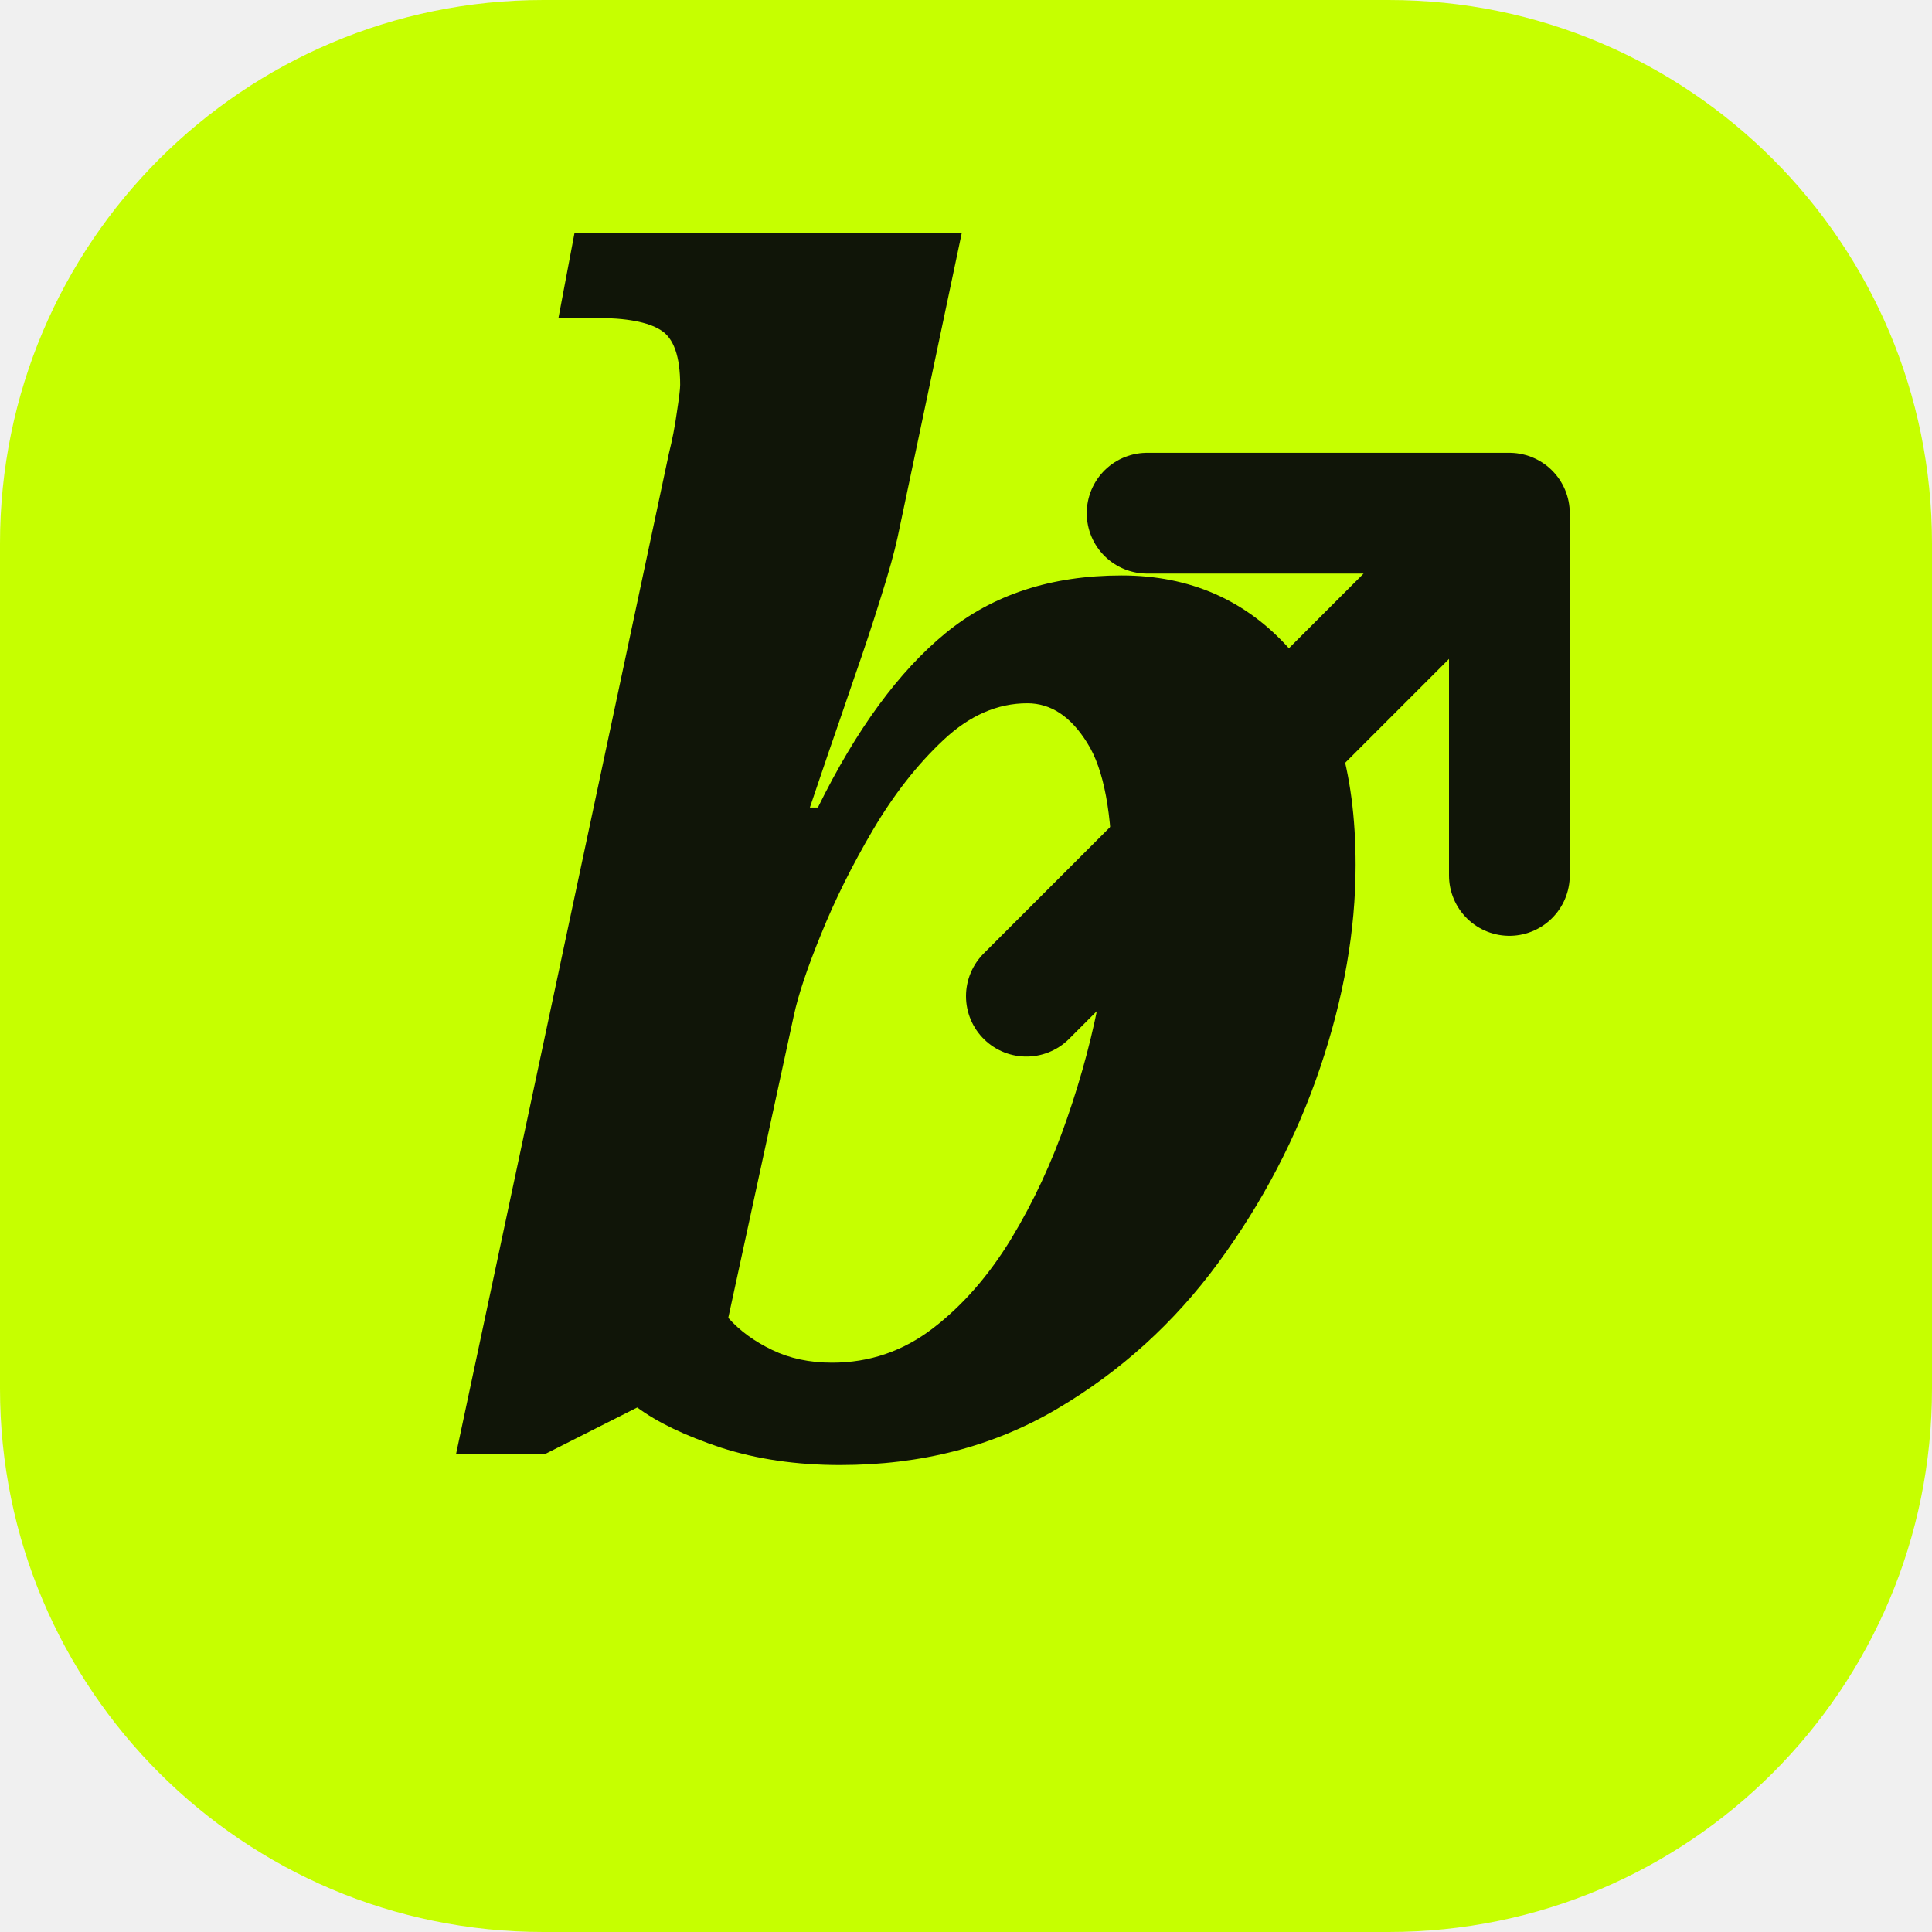
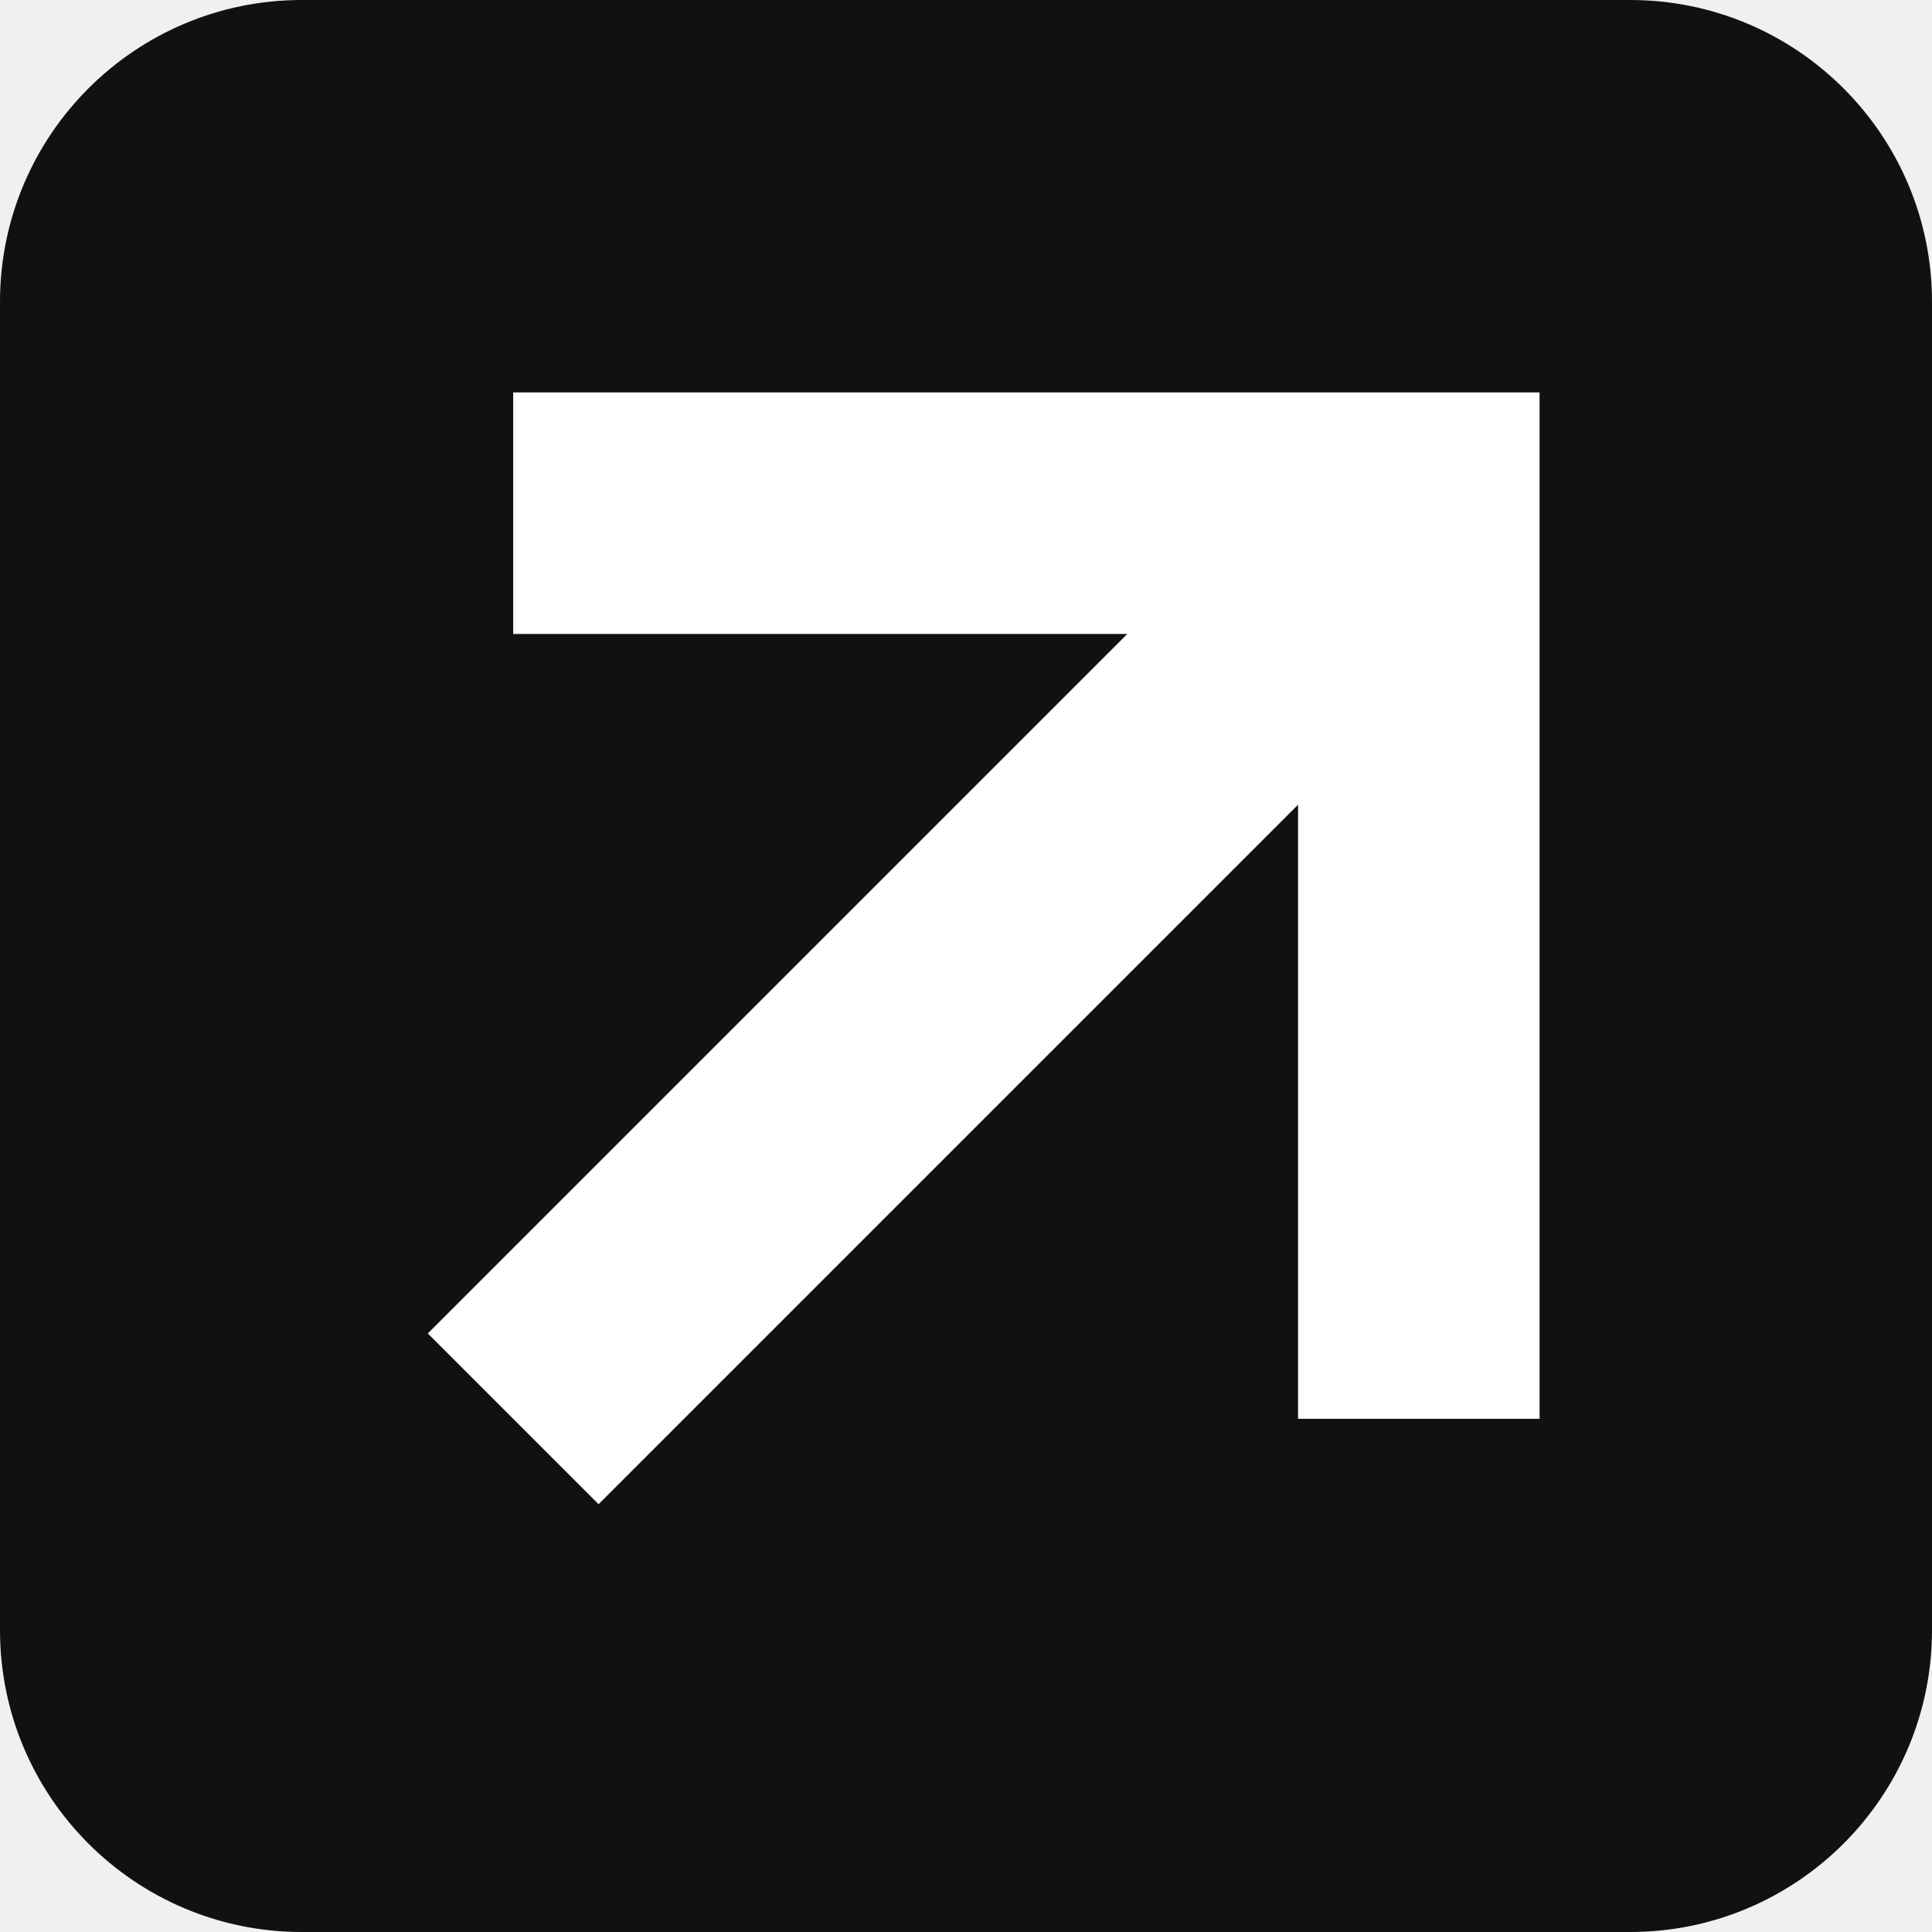
<svg xmlns="http://www.w3.org/2000/svg" viewBox="0 0 64 64">
-   <rect width="64" height="64" rx="18" fill="#c6ff00" />
-   <text x="14" y="48" fill="#101508" font-family="Georgia,serif" font-weight="bold" font-style="italic" font-size="53">b</text>
-   <path d="M38 17h12v12M49 18L34 33" fill="none" stroke="#101508" stroke-width="4" stroke-linecap="round" stroke-linejoin="round" />
+   <rect width="64" height="64" rx="10" fill="#111" />
+   <path d="M17 47L47 17M17 17h30v30" fill="none" stroke="#fff" stroke-width="8" />
</svg>
